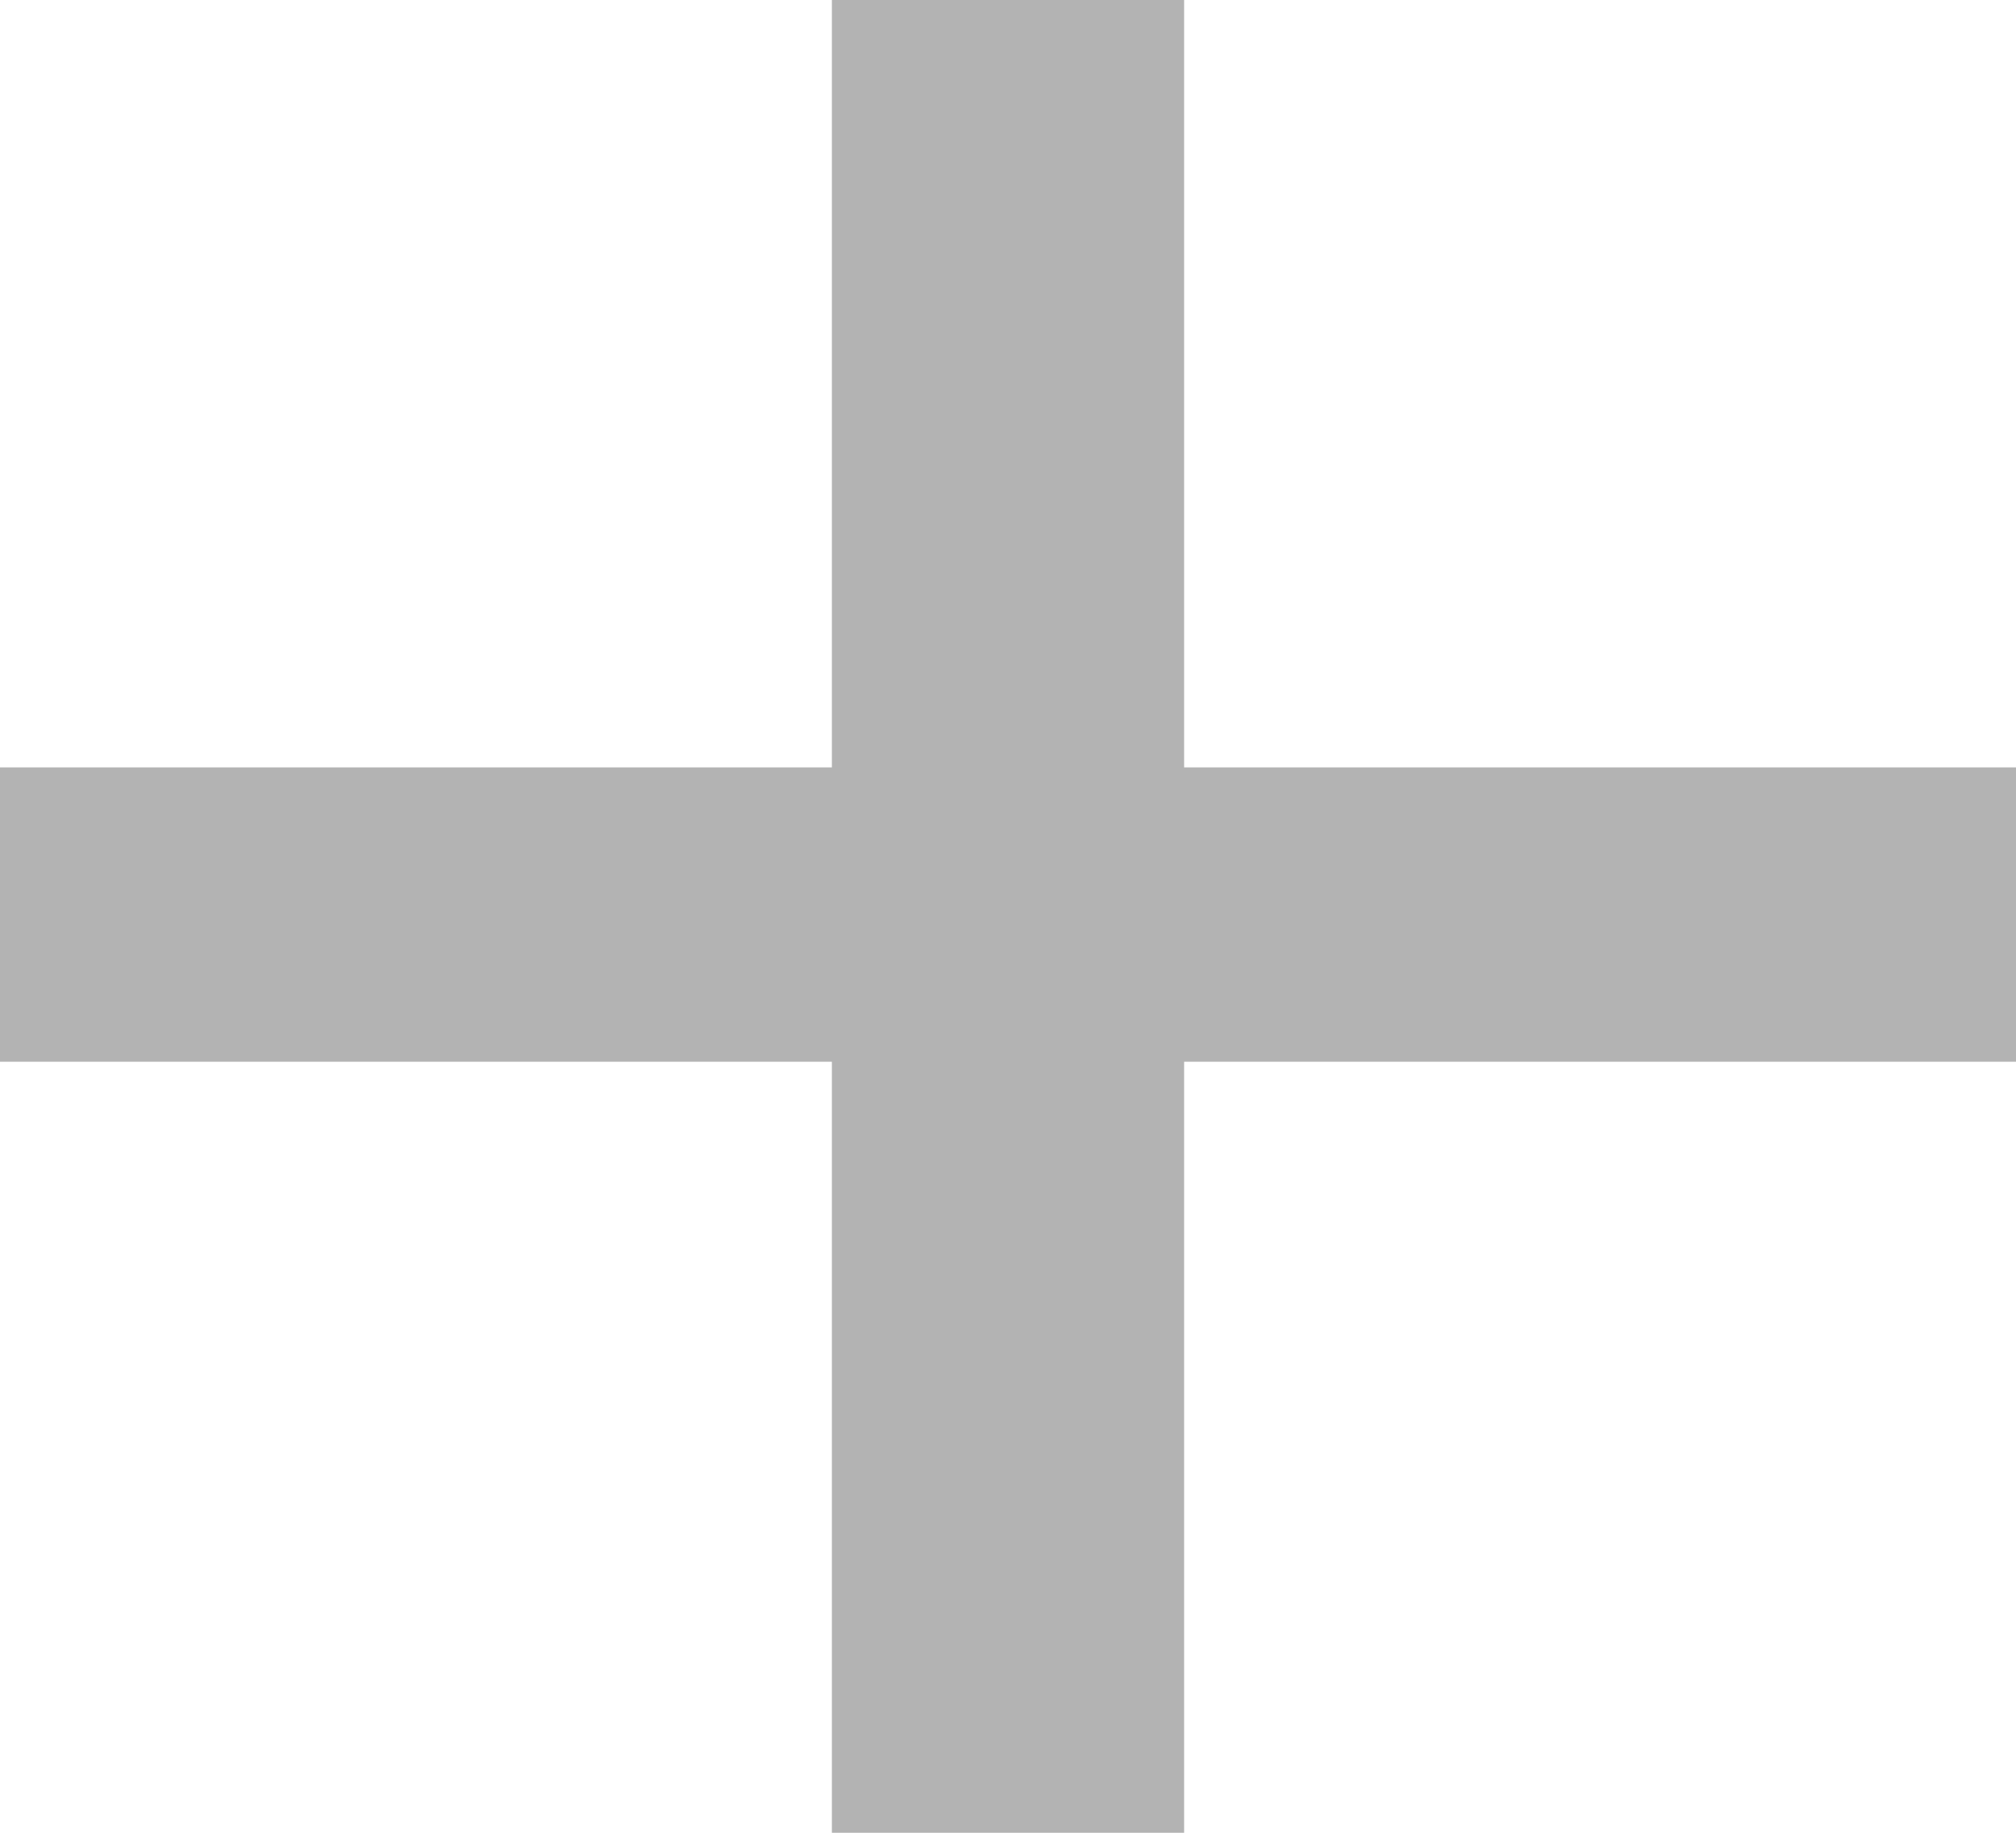
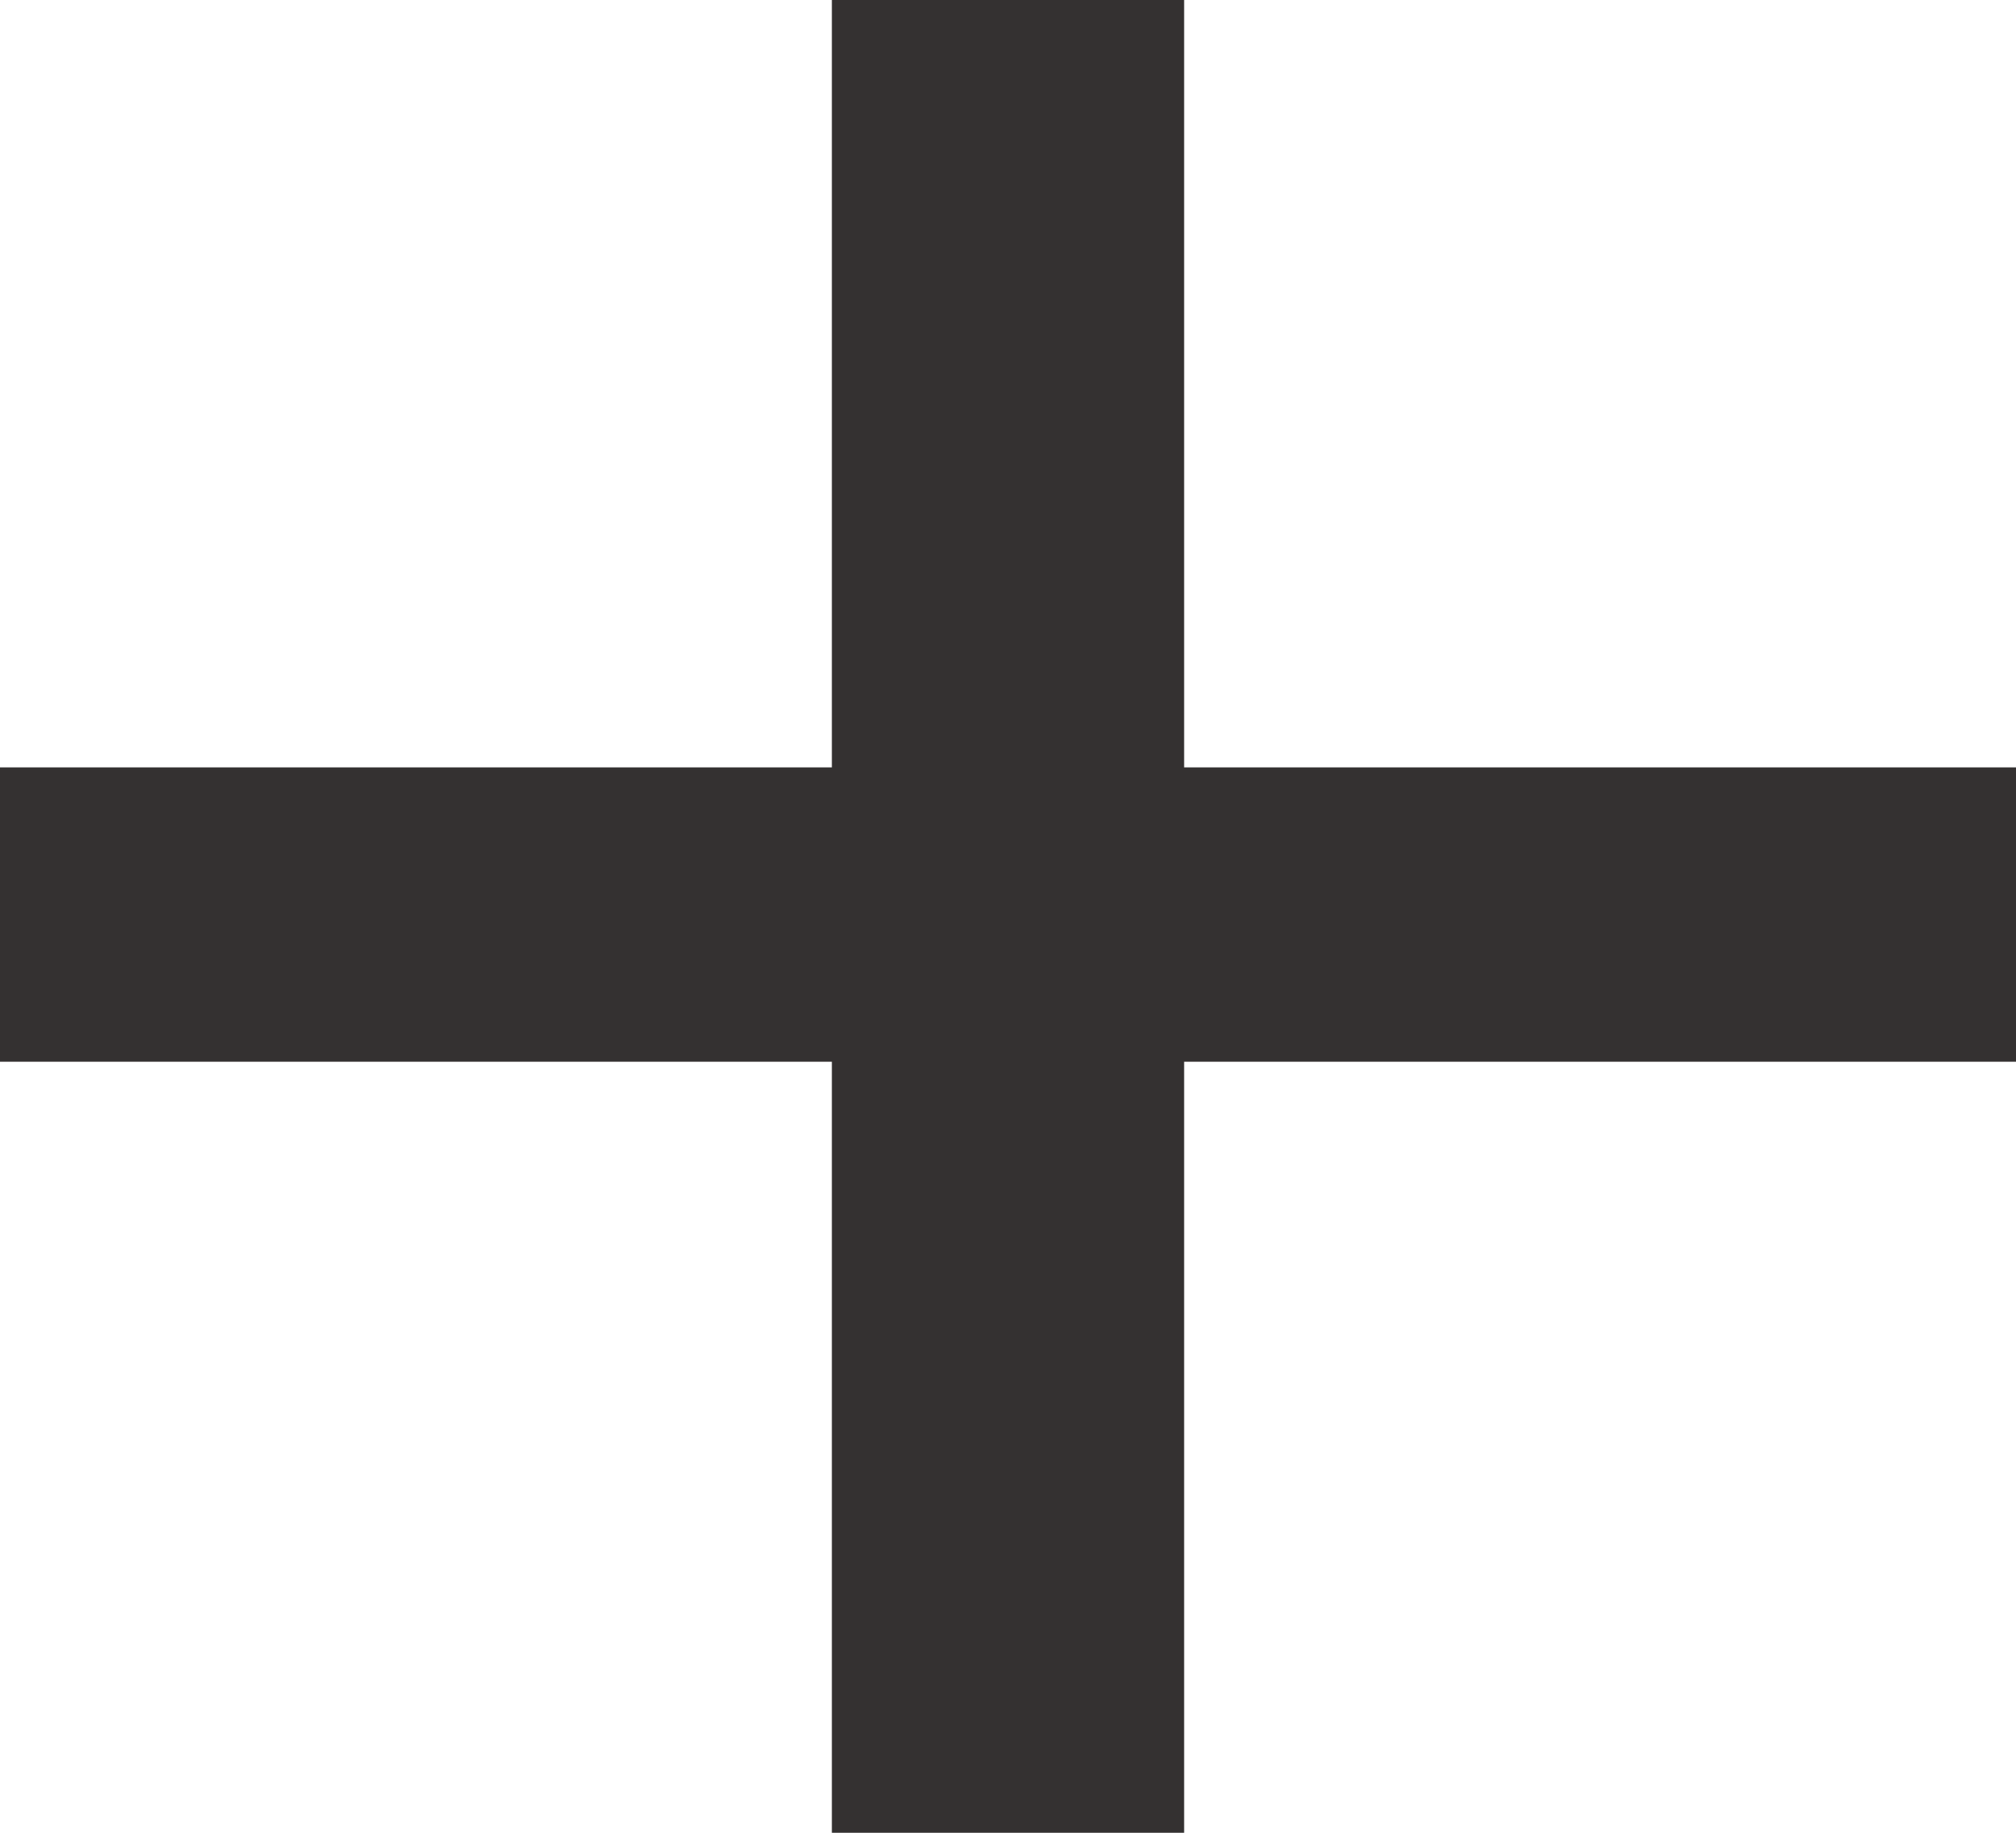
<svg xmlns="http://www.w3.org/2000/svg" width="11" height="10" viewBox="0 0 11 10" fill="none">
-   <path d="M0 4.187H4.539V0H6.461V4.187H11V5.793H6.461V10H4.539V5.793H0V4.187Z" fill="#B3B3B3" />
+   <path d="M0 4.187H4.539V0H6.461V4.187H11V5.793H6.461V10H4.539V5.793H0V4.187Z" fill="#343131" />
</svg>
